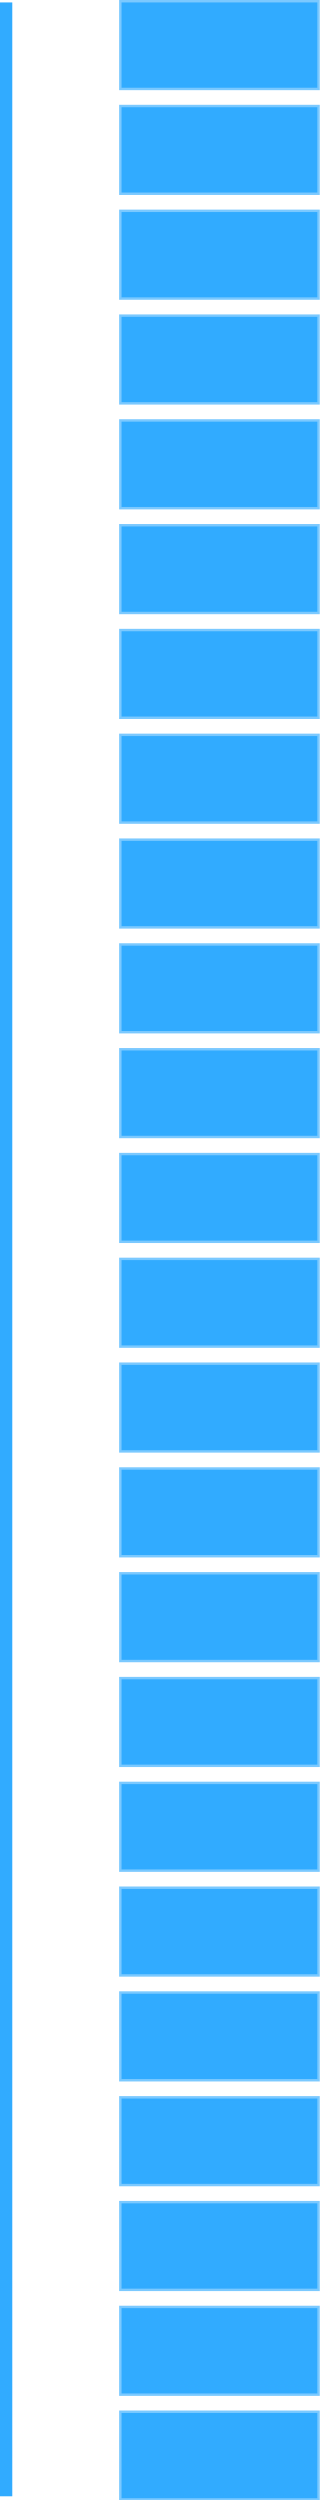
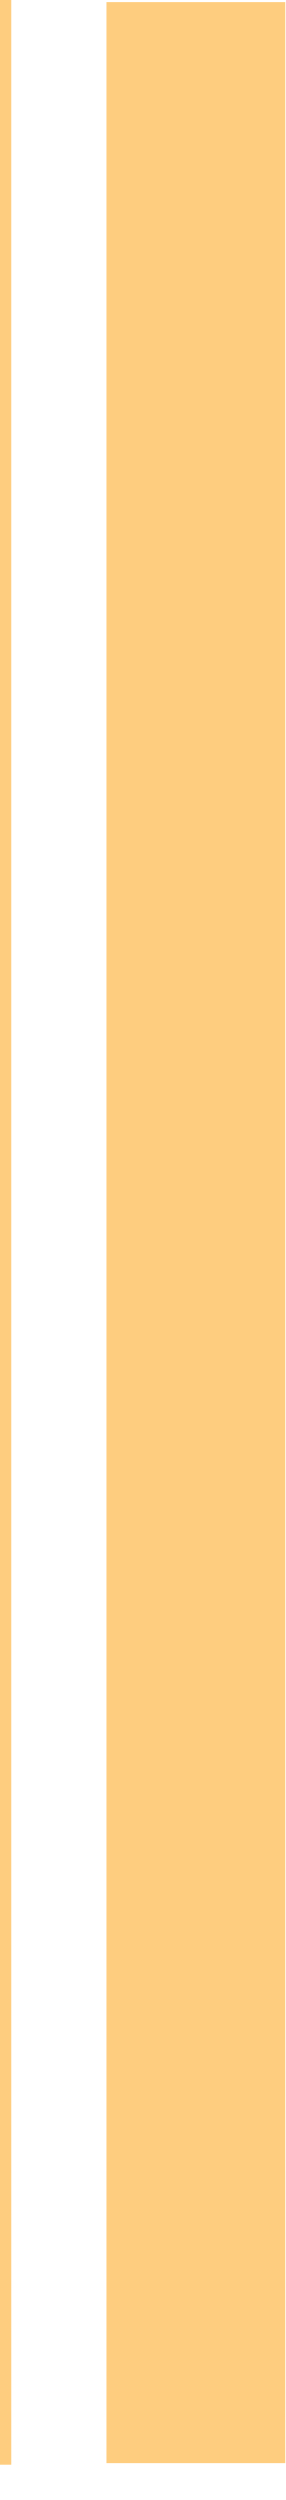
- <svg xmlns="http://www.w3.org/2000/svg" version="1.1" x="0px" y="0px" width="52px" height="407px" viewBox="0 0 52 407" overflow="visible" enable-background="new 0 0 52 407" xml:space="preserve">
-   <defs>
- </defs>
-   <polyline fill="#31ABFF" stroke="#31ABFF" stroke-width="0.791" stroke-miterlimit="10" stroke-opacity="0.64" points="  51.662,401.376 51.662,406.717 19.789,406.717 19.789,392.829 51.662,392.829 51.662,401.376 " />
-   <polyline fill="#31ABFF" stroke="#31ABFF" stroke-width="0.791" stroke-miterlimit="10" stroke-opacity="0.64" points="  51.662,384.313 51.662,389.654 19.789,389.654 19.789,375.767 51.662,375.767 51.662,384.313 " />
-   <polyline fill="#31ABFF" stroke="#31ABFF" stroke-width="0.791" stroke-miterlimit="10" stroke-opacity="0.64" points="  51.662,367.251 51.662,372.592 19.789,372.592 19.789,358.704 51.662,358.704 51.662,367.251 " />
-   <polyline fill="#31ABFF" stroke="#31ABFF" stroke-width="0.791" stroke-miterlimit="10" stroke-opacity="0.64" points="  51.662,350.188 51.662,355.529 19.789,355.529 19.789,341.642 51.662,341.642 51.662,350.188 " />
-   <polyline fill="#31ABFF" stroke="#31ABFF" stroke-width="0.791" stroke-miterlimit="10" stroke-opacity="0.64" points="  51.662,333.125 51.662,338.468 19.789,338.468 19.789,324.579 51.662,324.579 51.662,333.125 " />
-   <polyline fill="#31ABFF" stroke="#31ABFF" stroke-width="0.791" stroke-miterlimit="10" stroke-opacity="0.64" points="  51.662,316.063 51.662,321.406 19.789,321.406 19.789,307.518 51.662,307.518 51.662,316.063 " />
-   <polyline fill="#31ABFF" stroke="#31ABFF" stroke-width="0.791" stroke-miterlimit="10" stroke-opacity="0.64" points="  51.662,299.001 51.662,304.343 19.789,304.343 19.789,290.454 51.662,290.454 51.662,299.001 " />
-   <polyline fill="#31ABFF" stroke="#31ABFF" stroke-width="0.791" stroke-miterlimit="10" stroke-opacity="0.64" points="  51.662,281.939 51.662,287.281 19.789,287.281 19.789,273.393 51.662,273.393 51.662,281.939 " />
-   <polyline fill="#31ABFF" stroke="#31ABFF" stroke-width="0.791" stroke-miterlimit="10" stroke-opacity="0.64" points="  51.662,264.877 51.662,270.218 19.789,270.218 19.789,256.33 51.662,256.33 51.662,264.877 " />
-   <polyline fill="#31ABFF" stroke="#31ABFF" stroke-width="0.791" stroke-miterlimit="10" stroke-opacity="0.64" points="  51.662,247.814 51.662,253.155 19.789,253.155 19.789,239.268 51.662,239.268 51.662,247.814 " />
-   <polyline fill="#31ABFF" stroke="#31ABFF" stroke-width="0.791" stroke-miterlimit="10" stroke-opacity="0.64" points="  51.662,230.752 51.662,236.094 19.789,236.094 19.789,222.205 51.662,222.205 51.662,230.752 " />
-   <polyline fill="#31ABFF" stroke="#31ABFF" stroke-width="0.791" stroke-miterlimit="10" stroke-opacity="0.64" points="  51.662,213.69 51.662,219.032 19.789,219.032 19.789,205.145 51.662,205.145 51.662,213.69 " />
-   <polyline fill="#31ABFF" stroke="#31ABFF" stroke-width="0.791" stroke-miterlimit="10" stroke-opacity="0.64" points="  51.662,196.626 51.662,201.97 19.789,201.97 19.789,188.08 51.662,188.08 51.662,196.626 " />
-   <polyline fill="#31ABFF" stroke="#31ABFF" stroke-width="0.791" stroke-miterlimit="10" stroke-opacity="0.64" points="  51.662,179.564 51.662,184.906 19.789,184.906 19.789,171.019 51.662,171.019 51.662,179.564 " />
-   <polyline fill="#31ABFF" stroke="#31ABFF" stroke-width="0.791" stroke-miterlimit="10" stroke-opacity="0.64" points="  51.662,162.504 51.662,167.845 19.789,167.845 19.789,153.957 51.662,153.957 51.662,162.504 " />
-   <polyline fill="#31ABFF" stroke="#31ABFF" stroke-width="0.791" stroke-miterlimit="10" stroke-opacity="0.64" points="  51.662,145.44 51.662,150.782 19.789,150.782 19.789,136.894 51.662,136.894 51.662,145.44 " />
-   <polyline fill="#31ABFF" stroke="#31ABFF" stroke-width="0.791" stroke-miterlimit="10" stroke-opacity="0.64" points="  51.662,128.38 51.662,133.72 19.789,133.72 19.789,119.832 51.662,119.832 51.662,128.38 " />
-   <polyline fill="#31ABFF" stroke="#31ABFF" stroke-width="0.791" stroke-miterlimit="10" stroke-opacity="0.64" points="  51.662,111.315 51.662,116.657 19.789,116.657 19.789,102.77 51.662,102.77 51.662,111.315 " />
-   <polyline fill="#31ABFF" stroke="#31ABFF" stroke-width="0.791" stroke-miterlimit="10" stroke-opacity="0.64" points="  51.662,94.254 51.662,99.597 19.789,99.597 19.789,85.706 51.662,85.706 51.662,94.254 " />
-   <polyline fill="#31ABFF" stroke="#31ABFF" stroke-width="0.791" stroke-miterlimit="10" stroke-opacity="0.64" points="  51.662,77.19 51.662,82.534 19.789,82.534 19.789,68.646 51.662,68.646 51.662,77.19 " />
-   <polyline fill="#31ABFF" stroke="#31ABFF" stroke-width="0.791" stroke-miterlimit="10" stroke-opacity="0.64" points="  51.662,60.131 51.662,65.471 19.789,65.471 19.789,51.583 51.662,51.583 51.662,60.131 " />
-   <polyline fill="#31ABFF" stroke="#31ABFF" stroke-width="0.791" stroke-miterlimit="10" stroke-opacity="0.64" points="  51.662,43.068 51.662,48.408 19.789,48.408 19.789,34.521 51.662,34.521 51.662,43.068 " />
-   <polyline fill="#31ABFF" stroke="#31ABFF" stroke-width="0.791" stroke-miterlimit="10" stroke-opacity="0.64" points="  51.662,26.006 51.662,31.346 19.789,31.346 19.789,17.457 51.662,17.457 51.662,26.006 " />
-   <polyline fill="#31ABFF" stroke="#31ABFF" stroke-width="0.791" stroke-miterlimit="10" stroke-opacity="0.64" points="  51.662,8.942 51.662,14.283 19.789,14.283 19.789,0.396 51.662,0.396 51.662,8.942 " />
-   <line fill="#31ABFF" stroke="#31ABFF" stroke-width="2" stroke-miterlimit="10" x1="1" y1="0.396" x2="1" y2="406.396" />
+ <svg xmlns="http://www.w3.org/2000/svg" version="1.1" x="0px" y="0px" width="52" height="455" viewBox="0 0 52 455" overflow="visible" enable-background="new 0 0 52 407" xml:space="preserve" id="svg2" style="overflow:visible">
+   <defs id="defs4" />
+   <polyline transform="matrix(1.021144,0,0,32.25383,-0.831582,-12.38854)" style="opacity:0.5;fill:#fe9c00;fill-opacity:1;stroke:#fe9cff;stroke-width:0.791;stroke-miterlimit:10;stroke-opacity:0" id="polyline52" points="  51.662,8.942 51.662,14.283 19.789,14.283 19.789,0.396 51.662,0.396 51.662,8.942 " stroke-miterlimit="10" />
+   <line style="opacity:0.5;fill:#31abff;stroke:#fe9c00;stroke-width:2.102;stroke-miterlimit:10;stroke-opacity:1" id="line54" y2="448.579" x2="1" y1="-0.031" x1="1" stroke-miterlimit="10" />
</svg>
